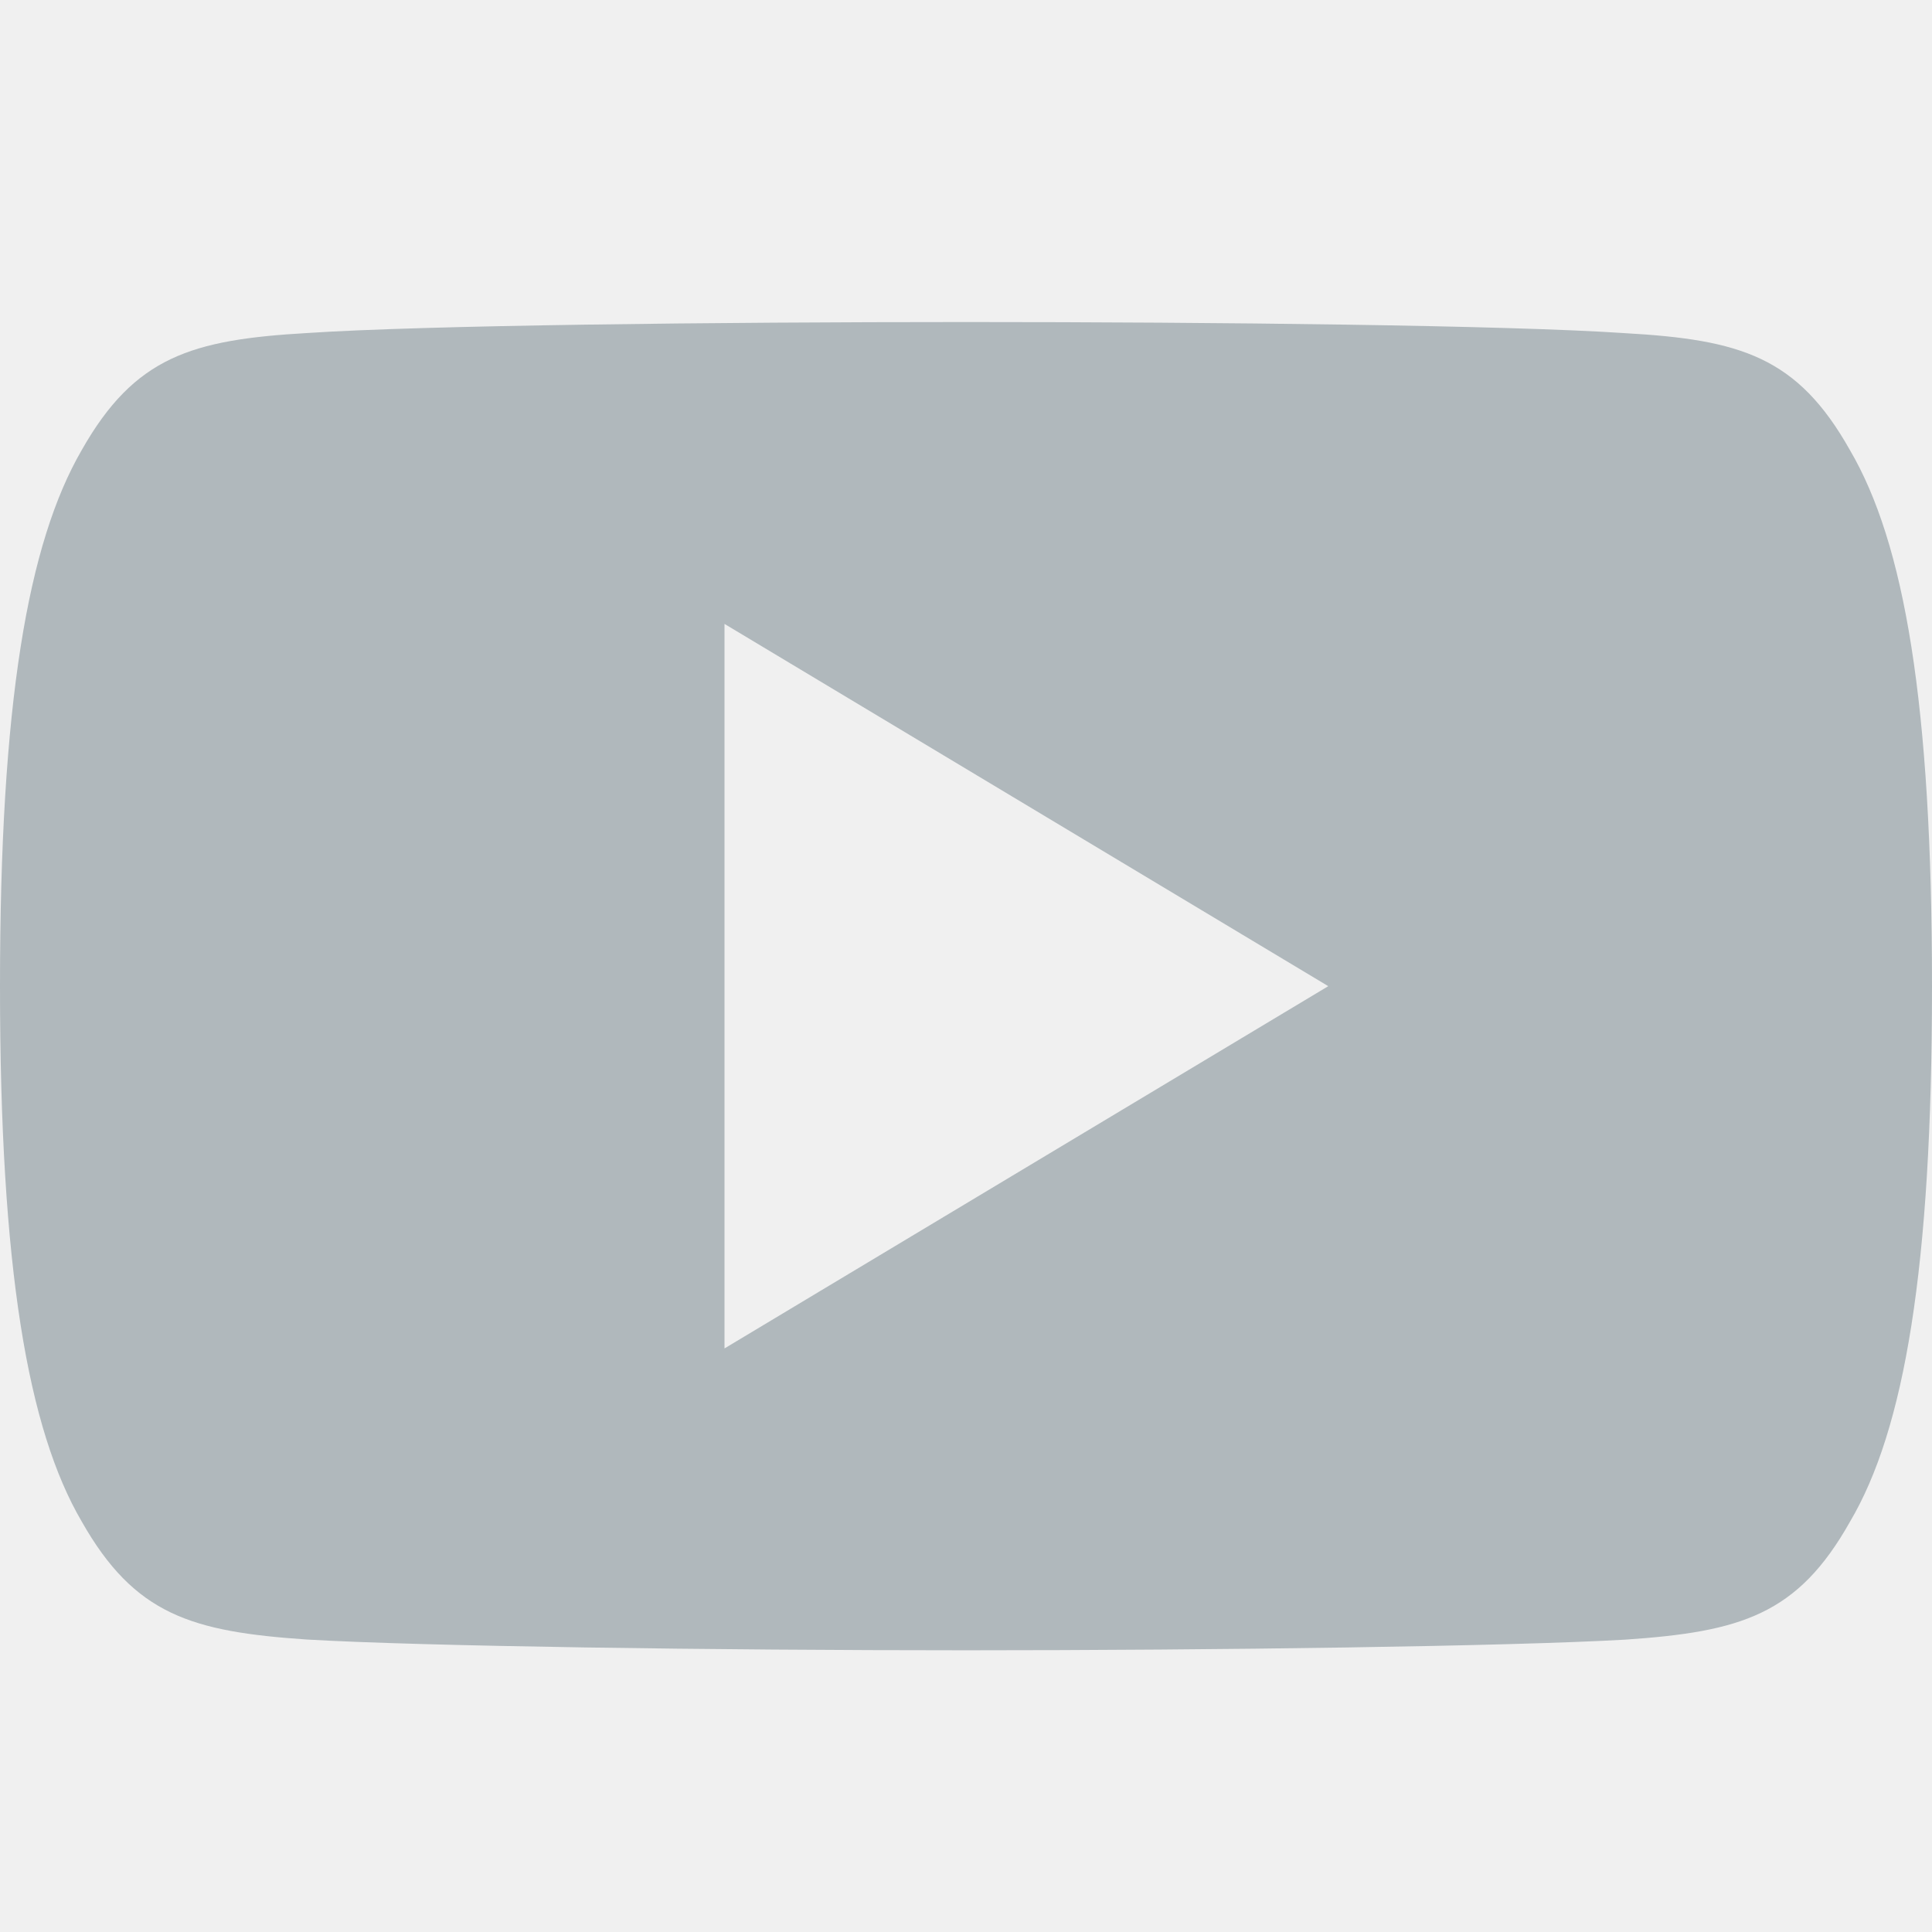
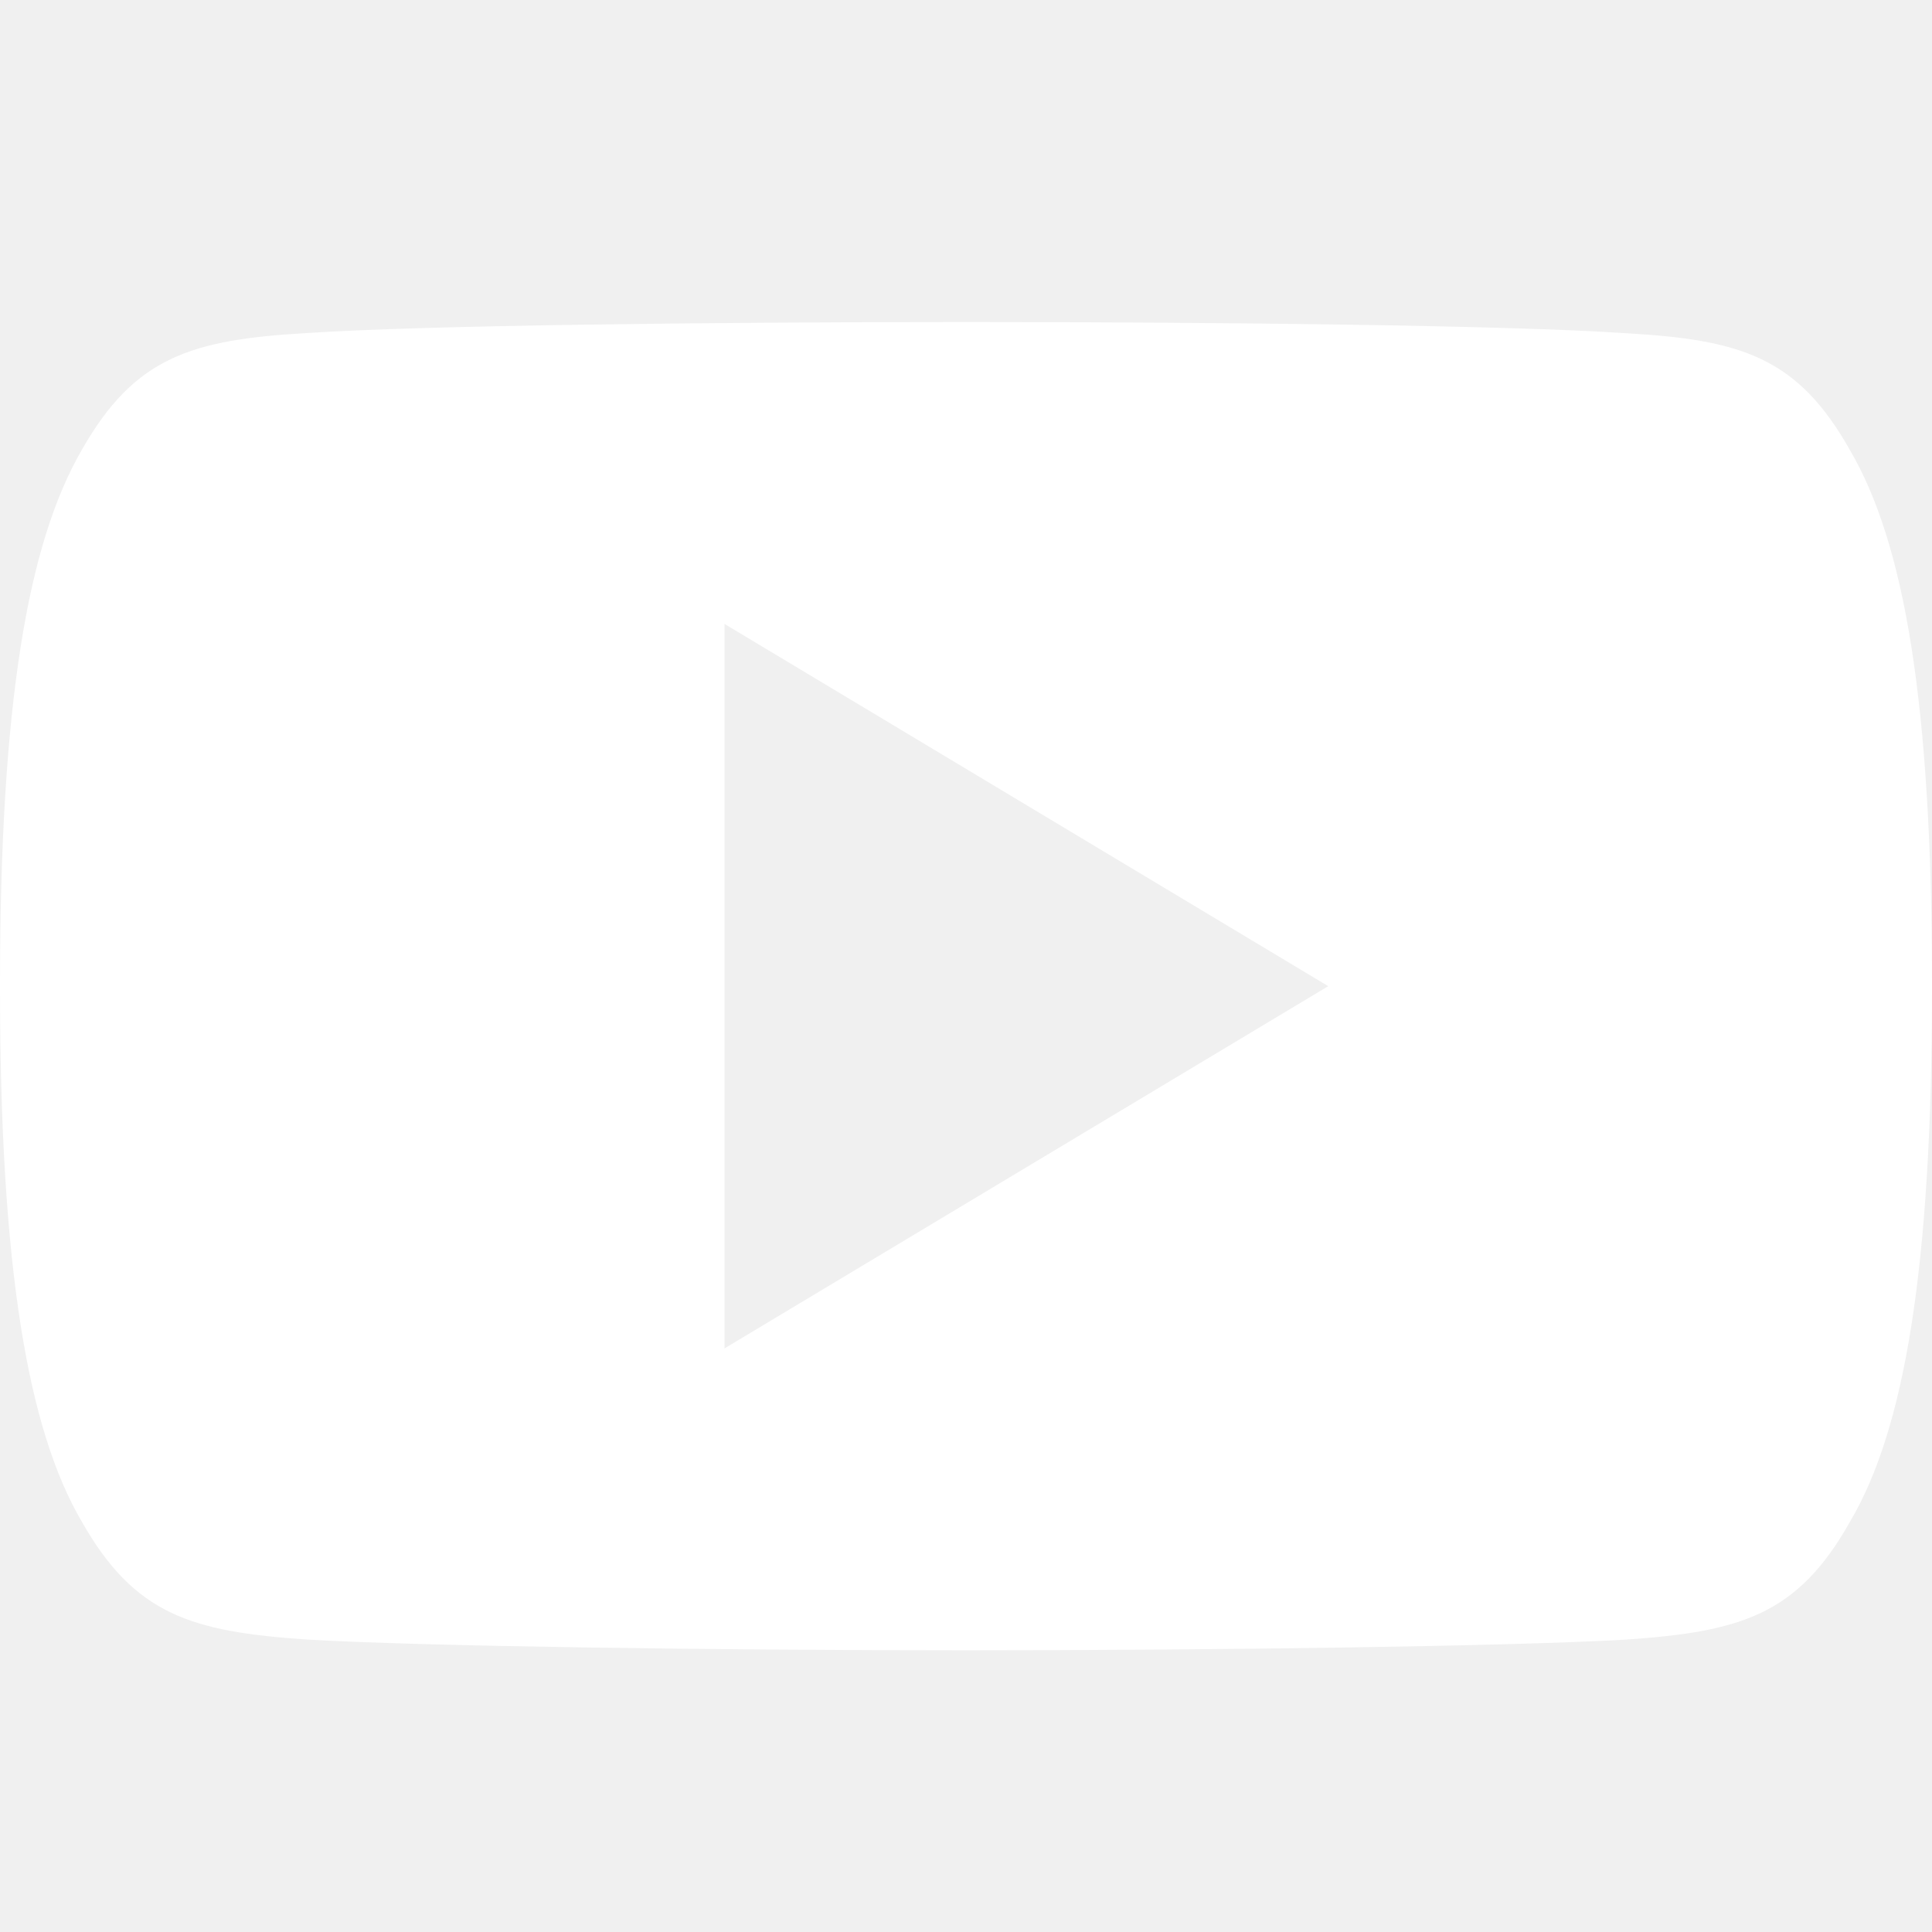
<svg xmlns="http://www.w3.org/2000/svg" width="16" height="16" viewBox="0 0 16 16" fill="none">
-   <path fill-rule="evenodd" clip-rule="evenodd" d="M13.456 2.759C14.415 2.813 14.886 2.955 15.32 3.727C15.772 4.498 16 5.826 16 8.165V8.168V8.173C16 10.501 15.772 11.839 15.321 12.602C14.887 13.374 14.416 13.514 13.457 13.579C12.498 13.634 10.089 13.667 8.002 13.667C5.911 13.667 3.501 13.634 2.543 13.578C1.586 13.513 1.115 13.373 0.677 12.601C0.23 11.838 0 10.5 0 8.172V8.17V8.167V8.164C0 5.826 0.23 4.498 0.677 3.727C1.115 2.954 1.587 2.813 2.544 2.758C3.501 2.694 5.911 2.667 8.002 2.667C10.089 2.667 12.498 2.694 13.456 2.759ZM11 8.167L6 5.167V11.167L11 8.167Z" fill="#B0B8BC" />
+   <path fill-rule="evenodd" clip-rule="evenodd" d="M13.456 2.759C14.415 2.813 14.886 2.955 15.32 3.727C15.772 4.498 16 5.826 16 8.165V8.168V8.173C16 10.501 15.772 11.839 15.321 12.602C14.887 13.374 14.416 13.514 13.457 13.579C12.498 13.634 10.089 13.667 8.002 13.667C5.911 13.667 3.501 13.634 2.543 13.578C1.586 13.513 1.115 13.373 0.677 12.601C0.23 11.838 0 10.5 0 8.172V8.17V8.167V8.164C0 5.826 0.23 4.498 0.677 3.727C1.115 2.954 1.587 2.813 2.544 2.758C3.501 2.694 5.911 2.667 8.002 2.667C10.089 2.667 12.498 2.694 13.456 2.759ZM11 8.167L6 5.167V11.167L11 8.167Z" fill="#fff" />
</svg>
